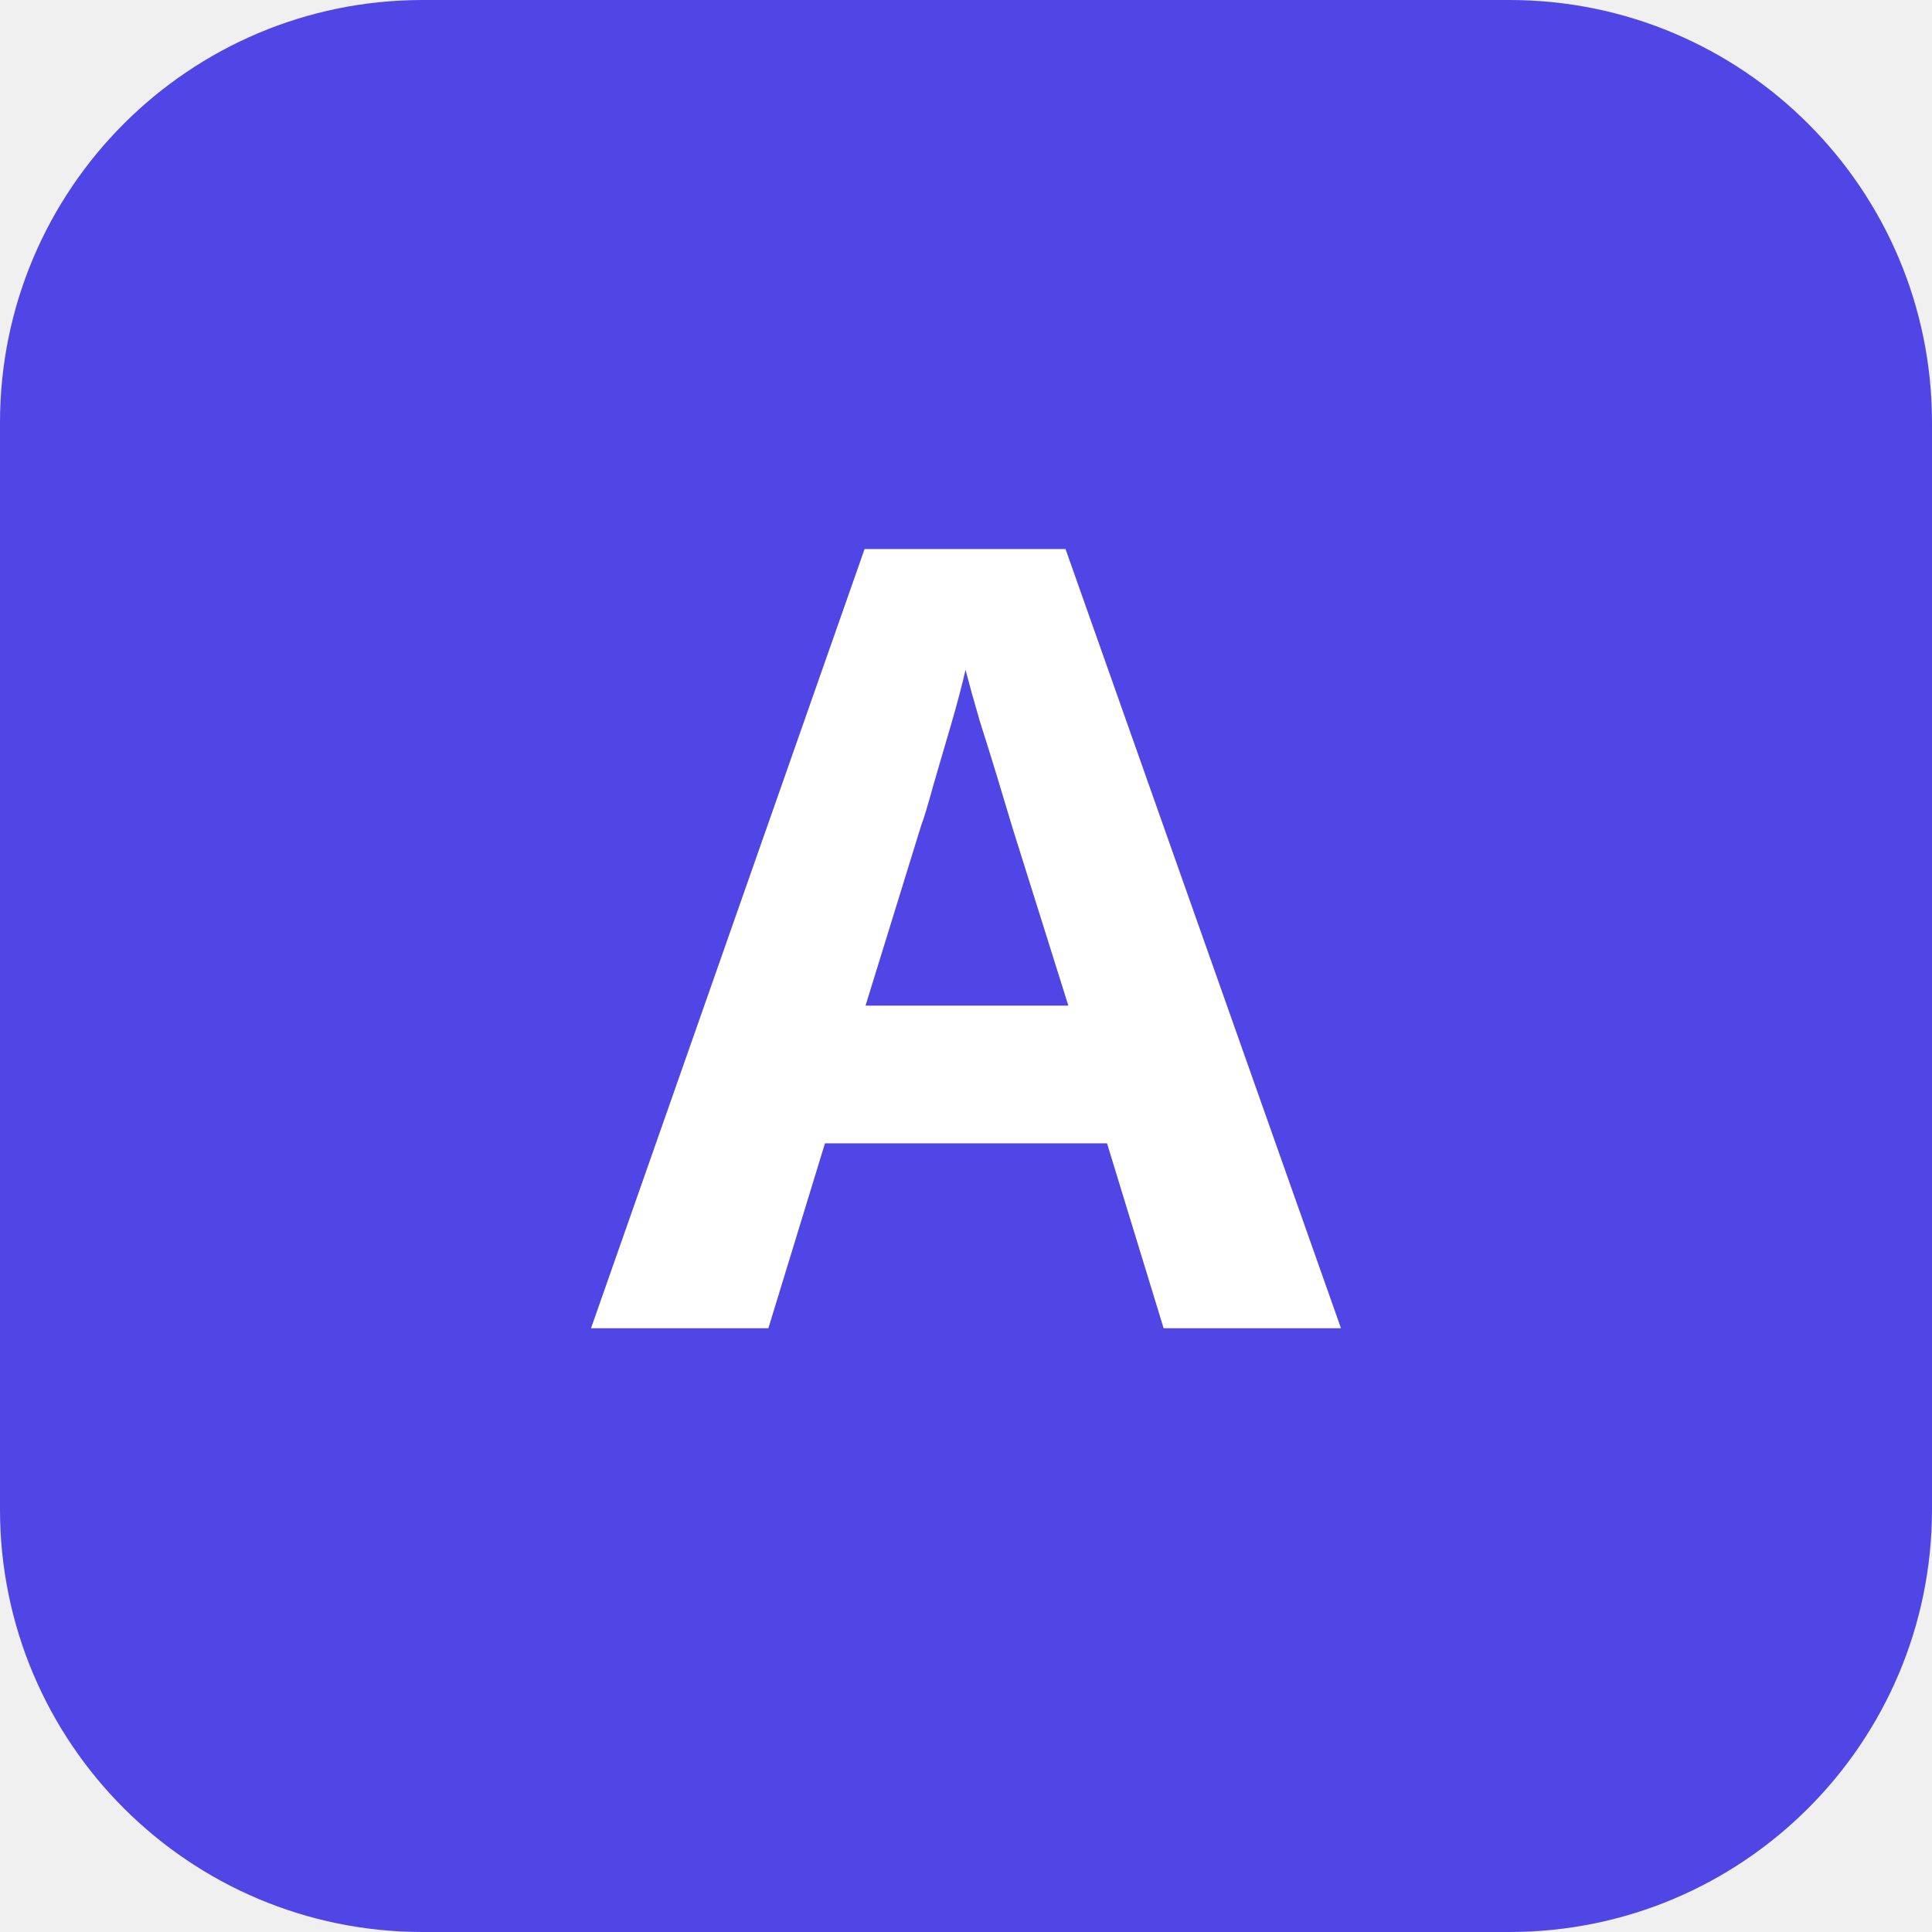
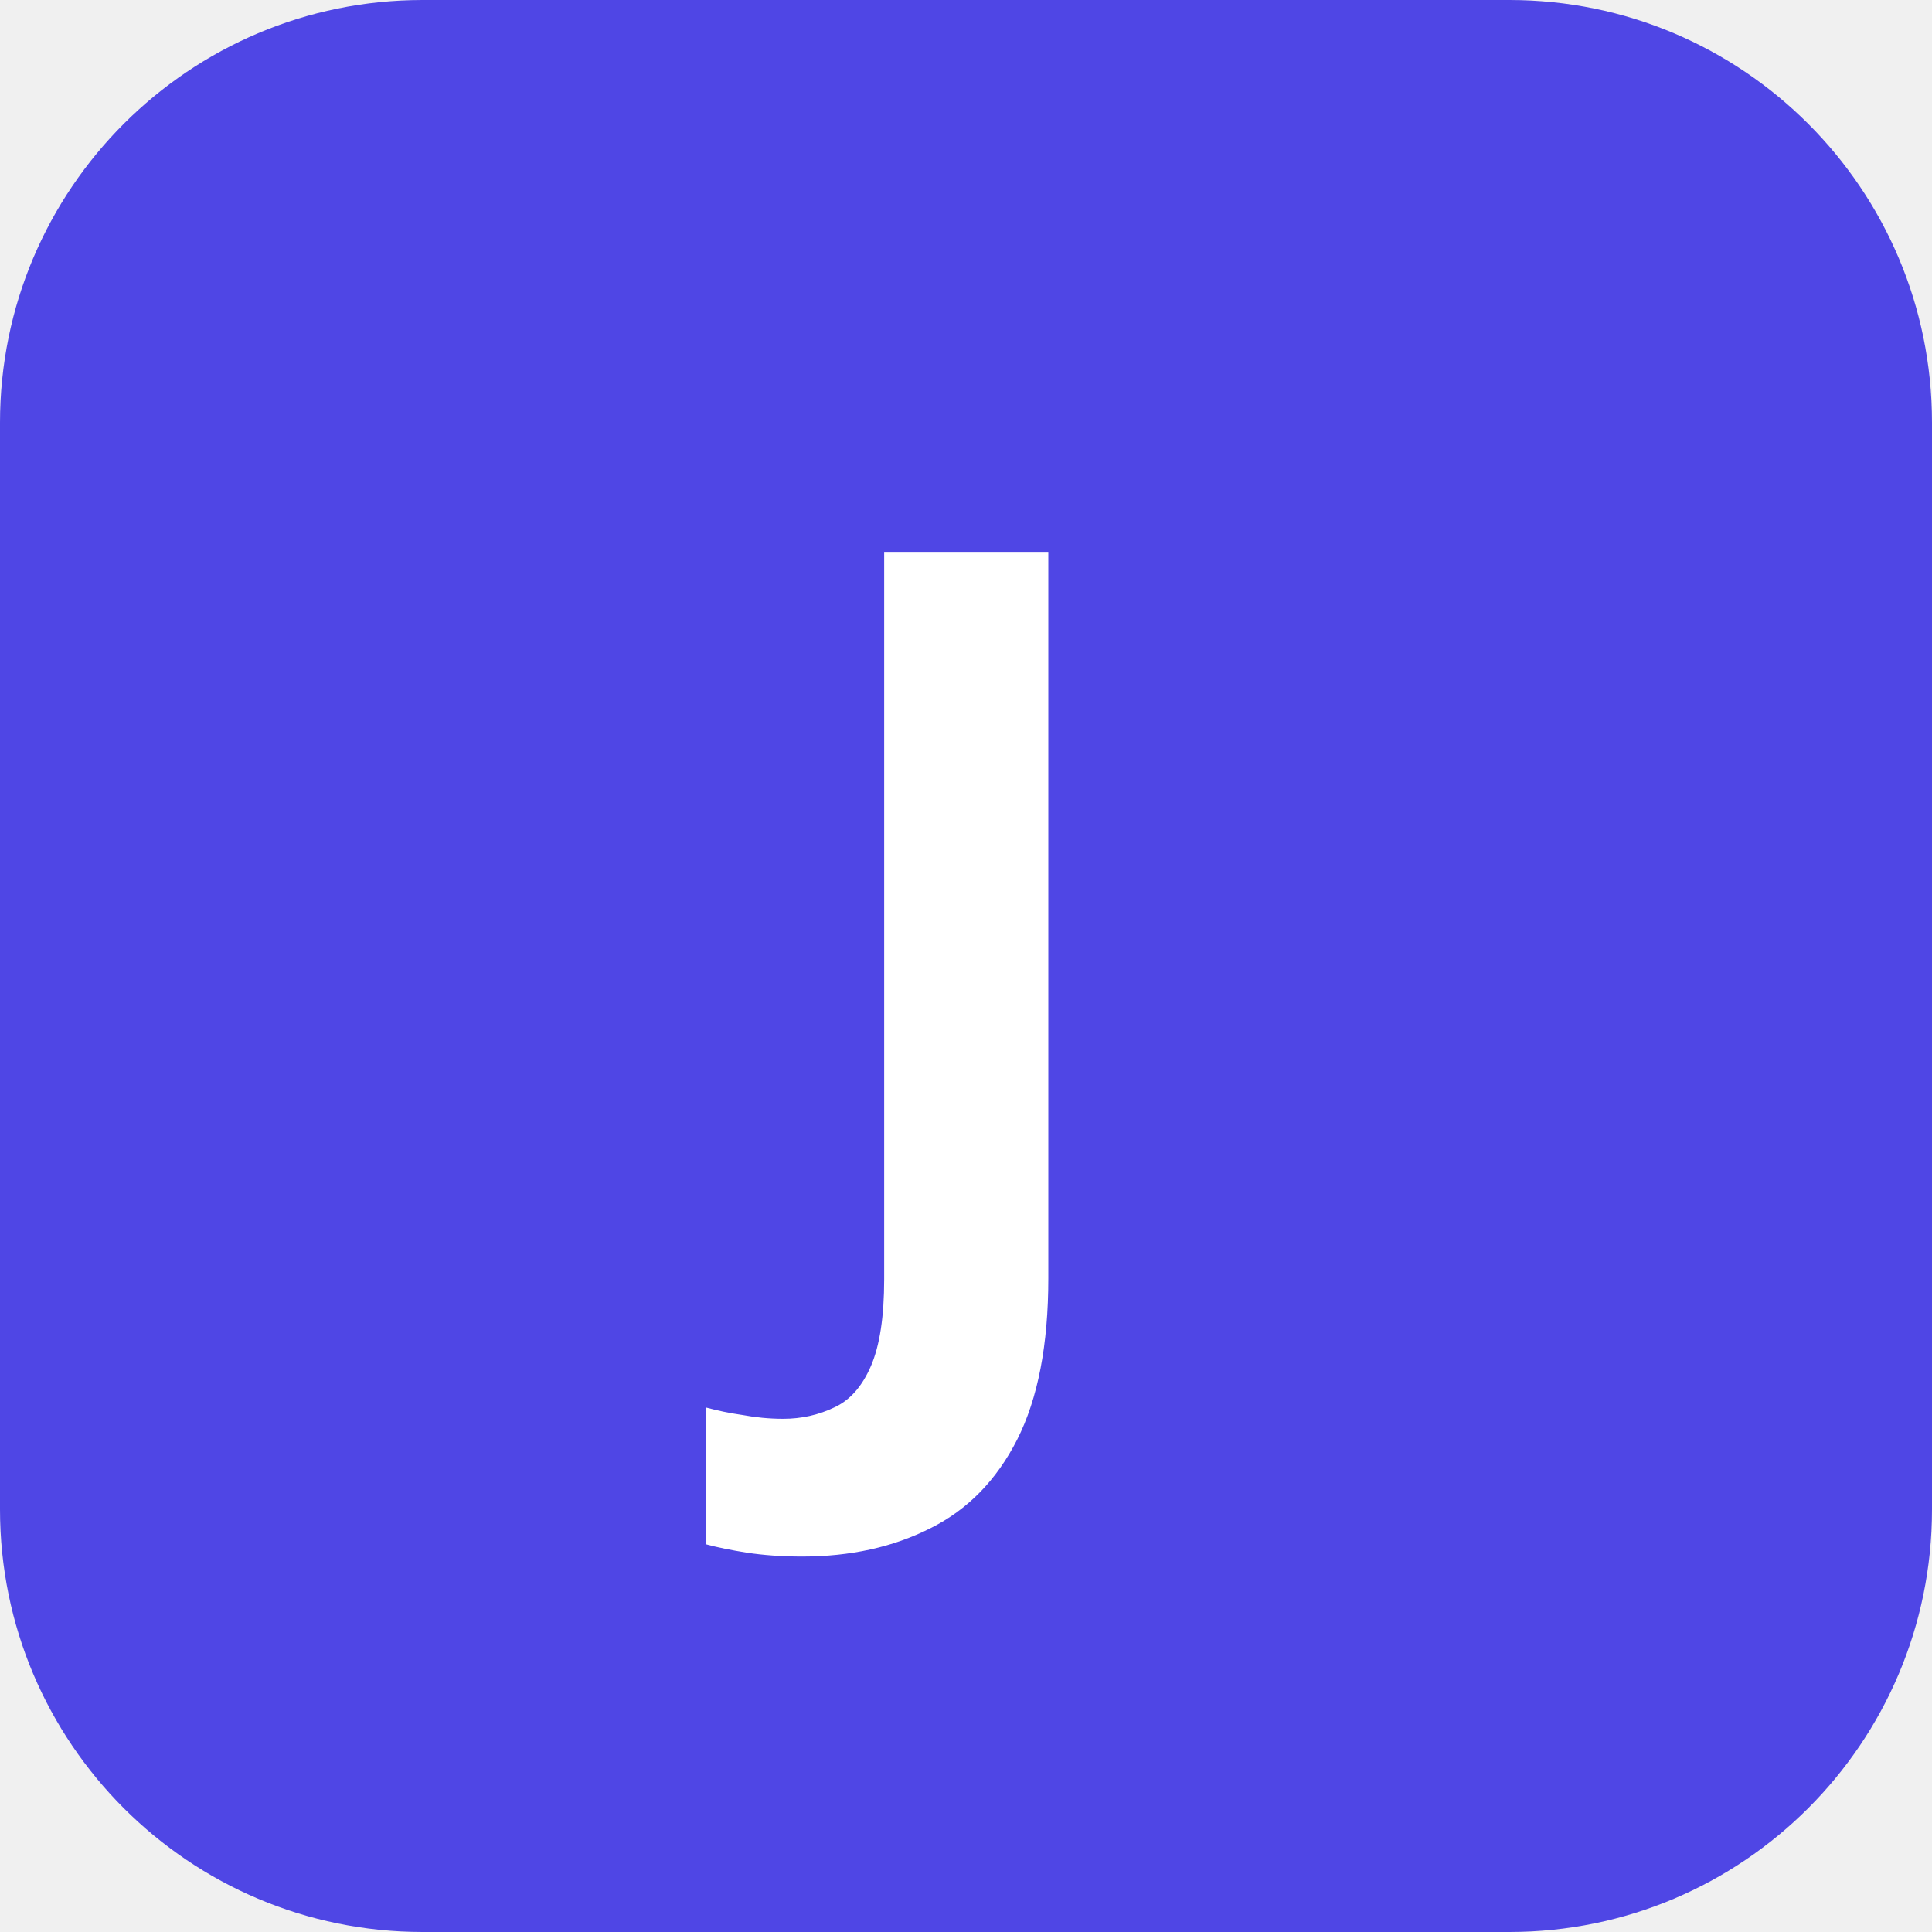
<svg xmlns="http://www.w3.org/2000/svg" viewBox="0 0 32 32">
  <rect width="32" height="32" rx="7" fill="#4f46e5" />
-   <text x="16" y="22" font-family="sans-serif" font-size="18" font-weight="bold" fill="#fff" text-anchor="middle">A</text>
+   <text x="16" y="22" font-family="sans-serif" font-size="18" font-weight="bold" fill="#fff" text-anchor="middle">J</text>
</svg>
